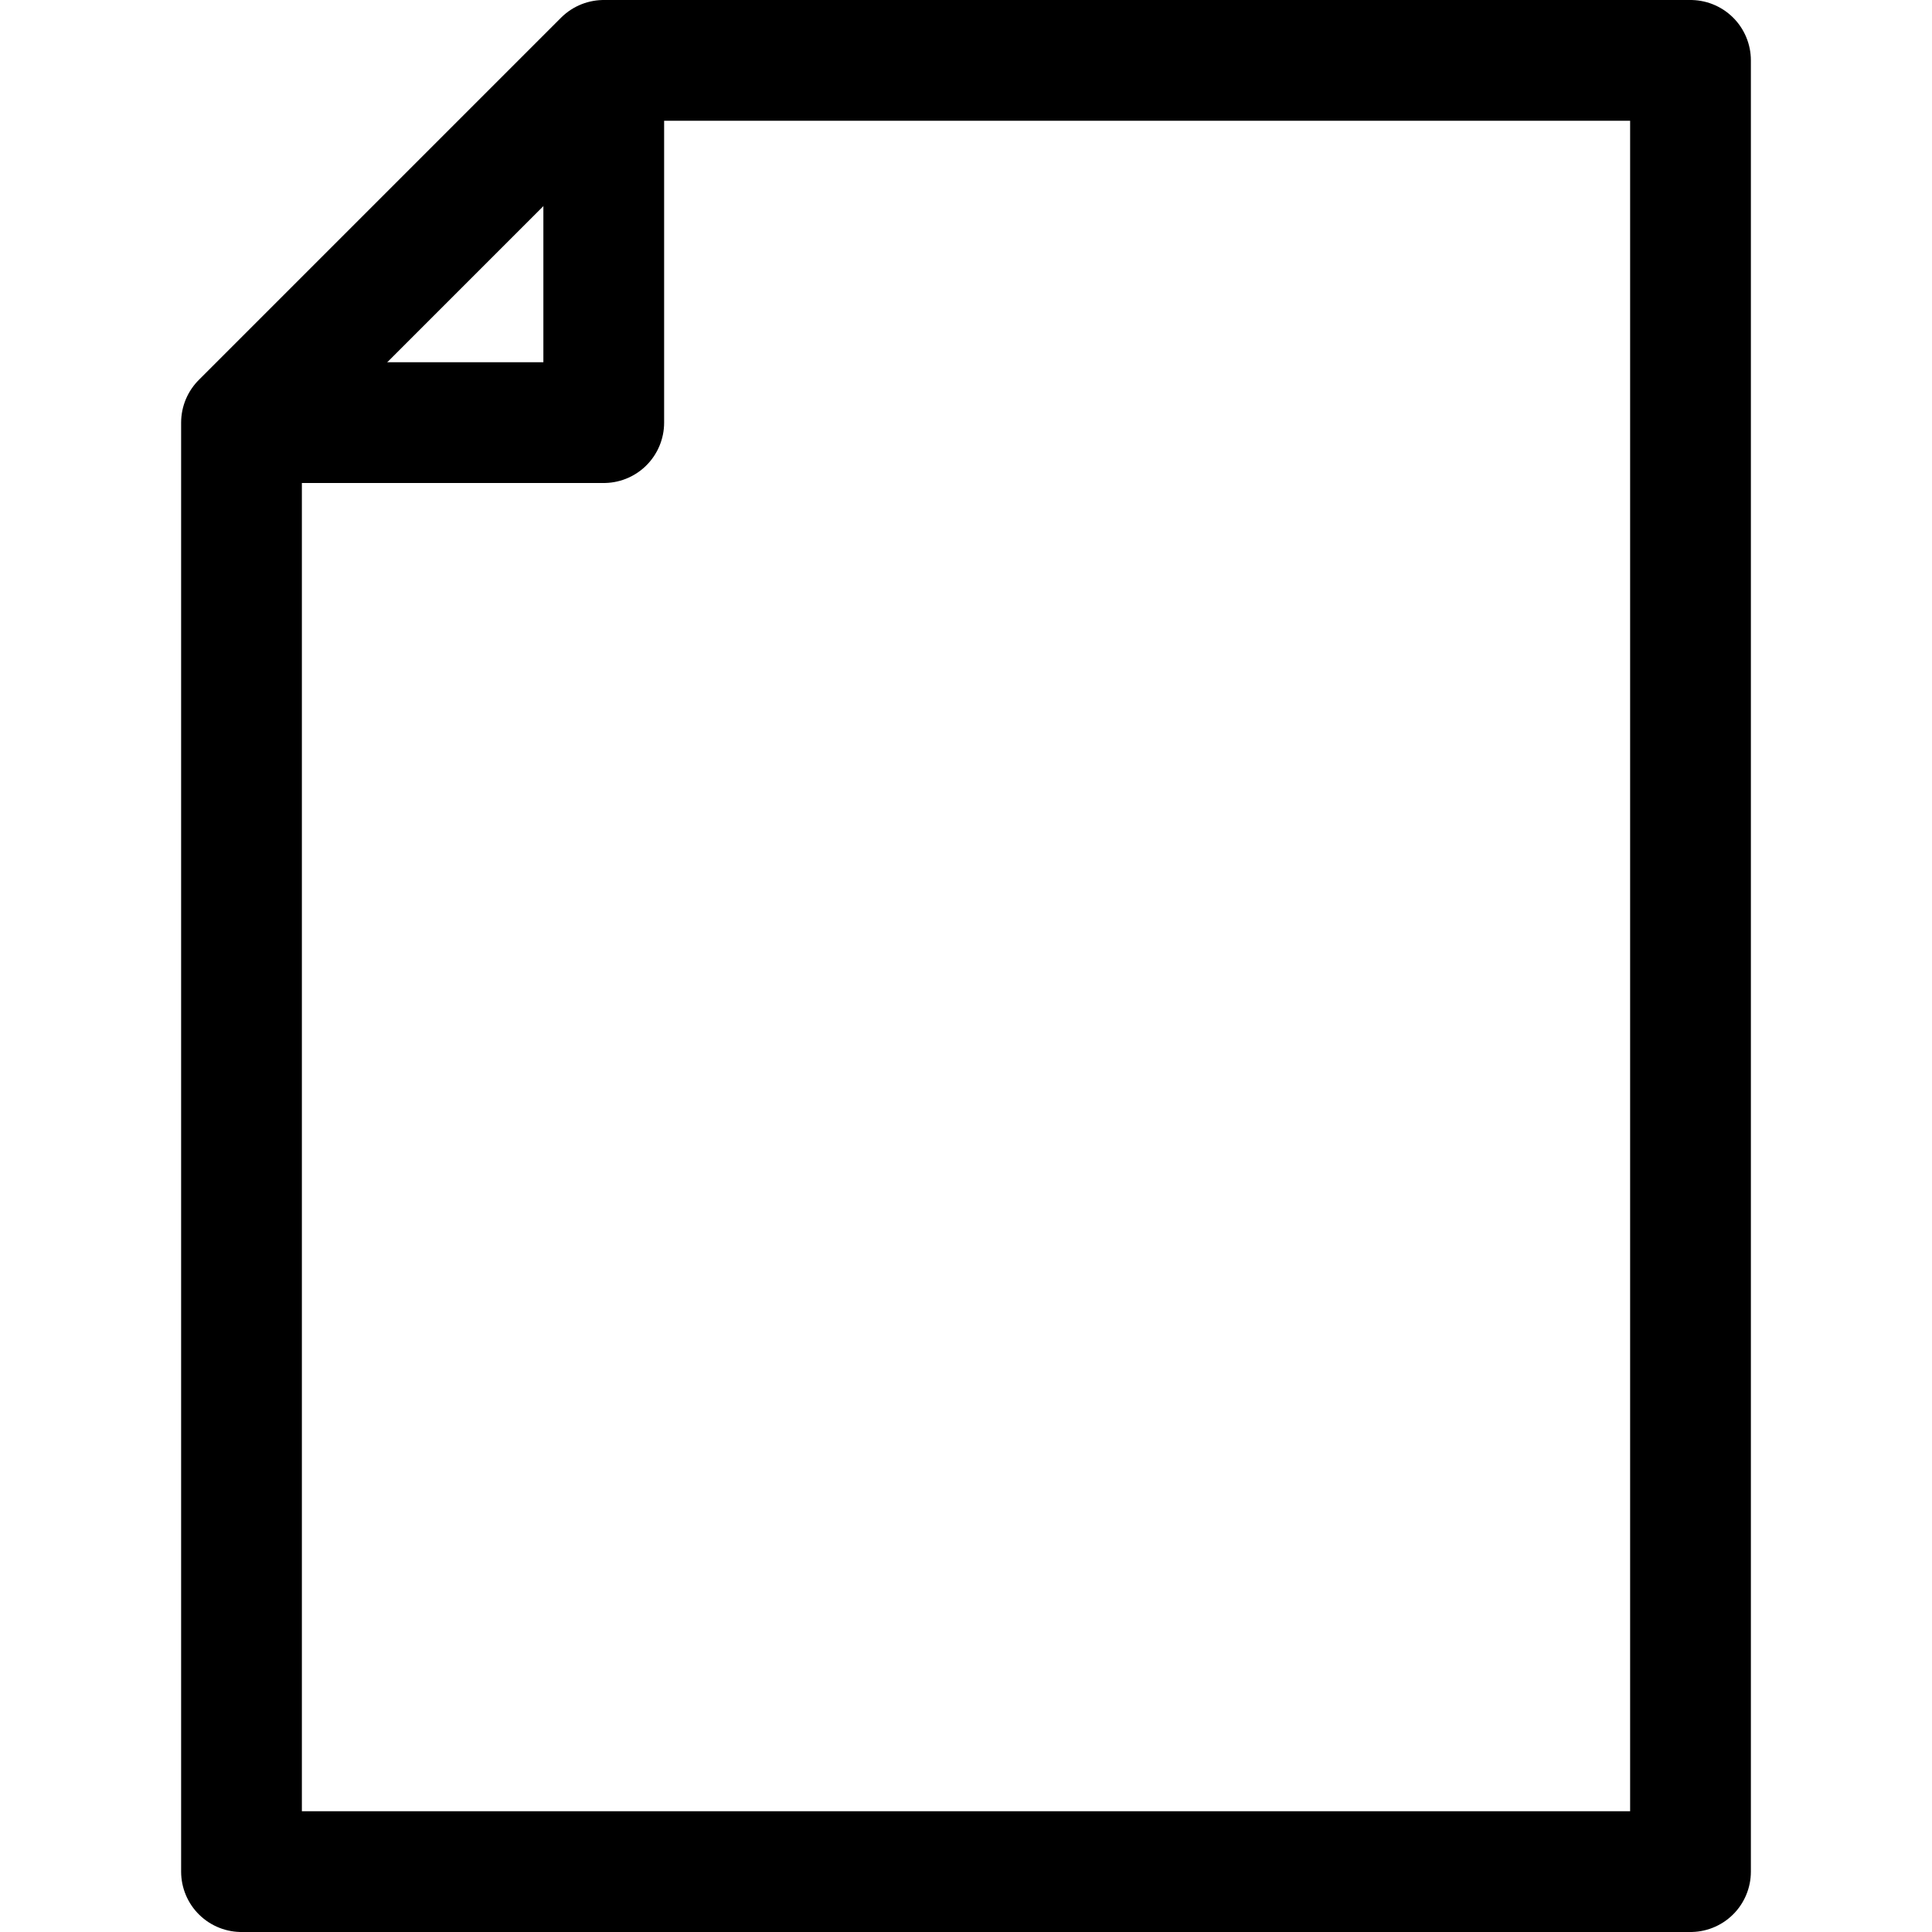
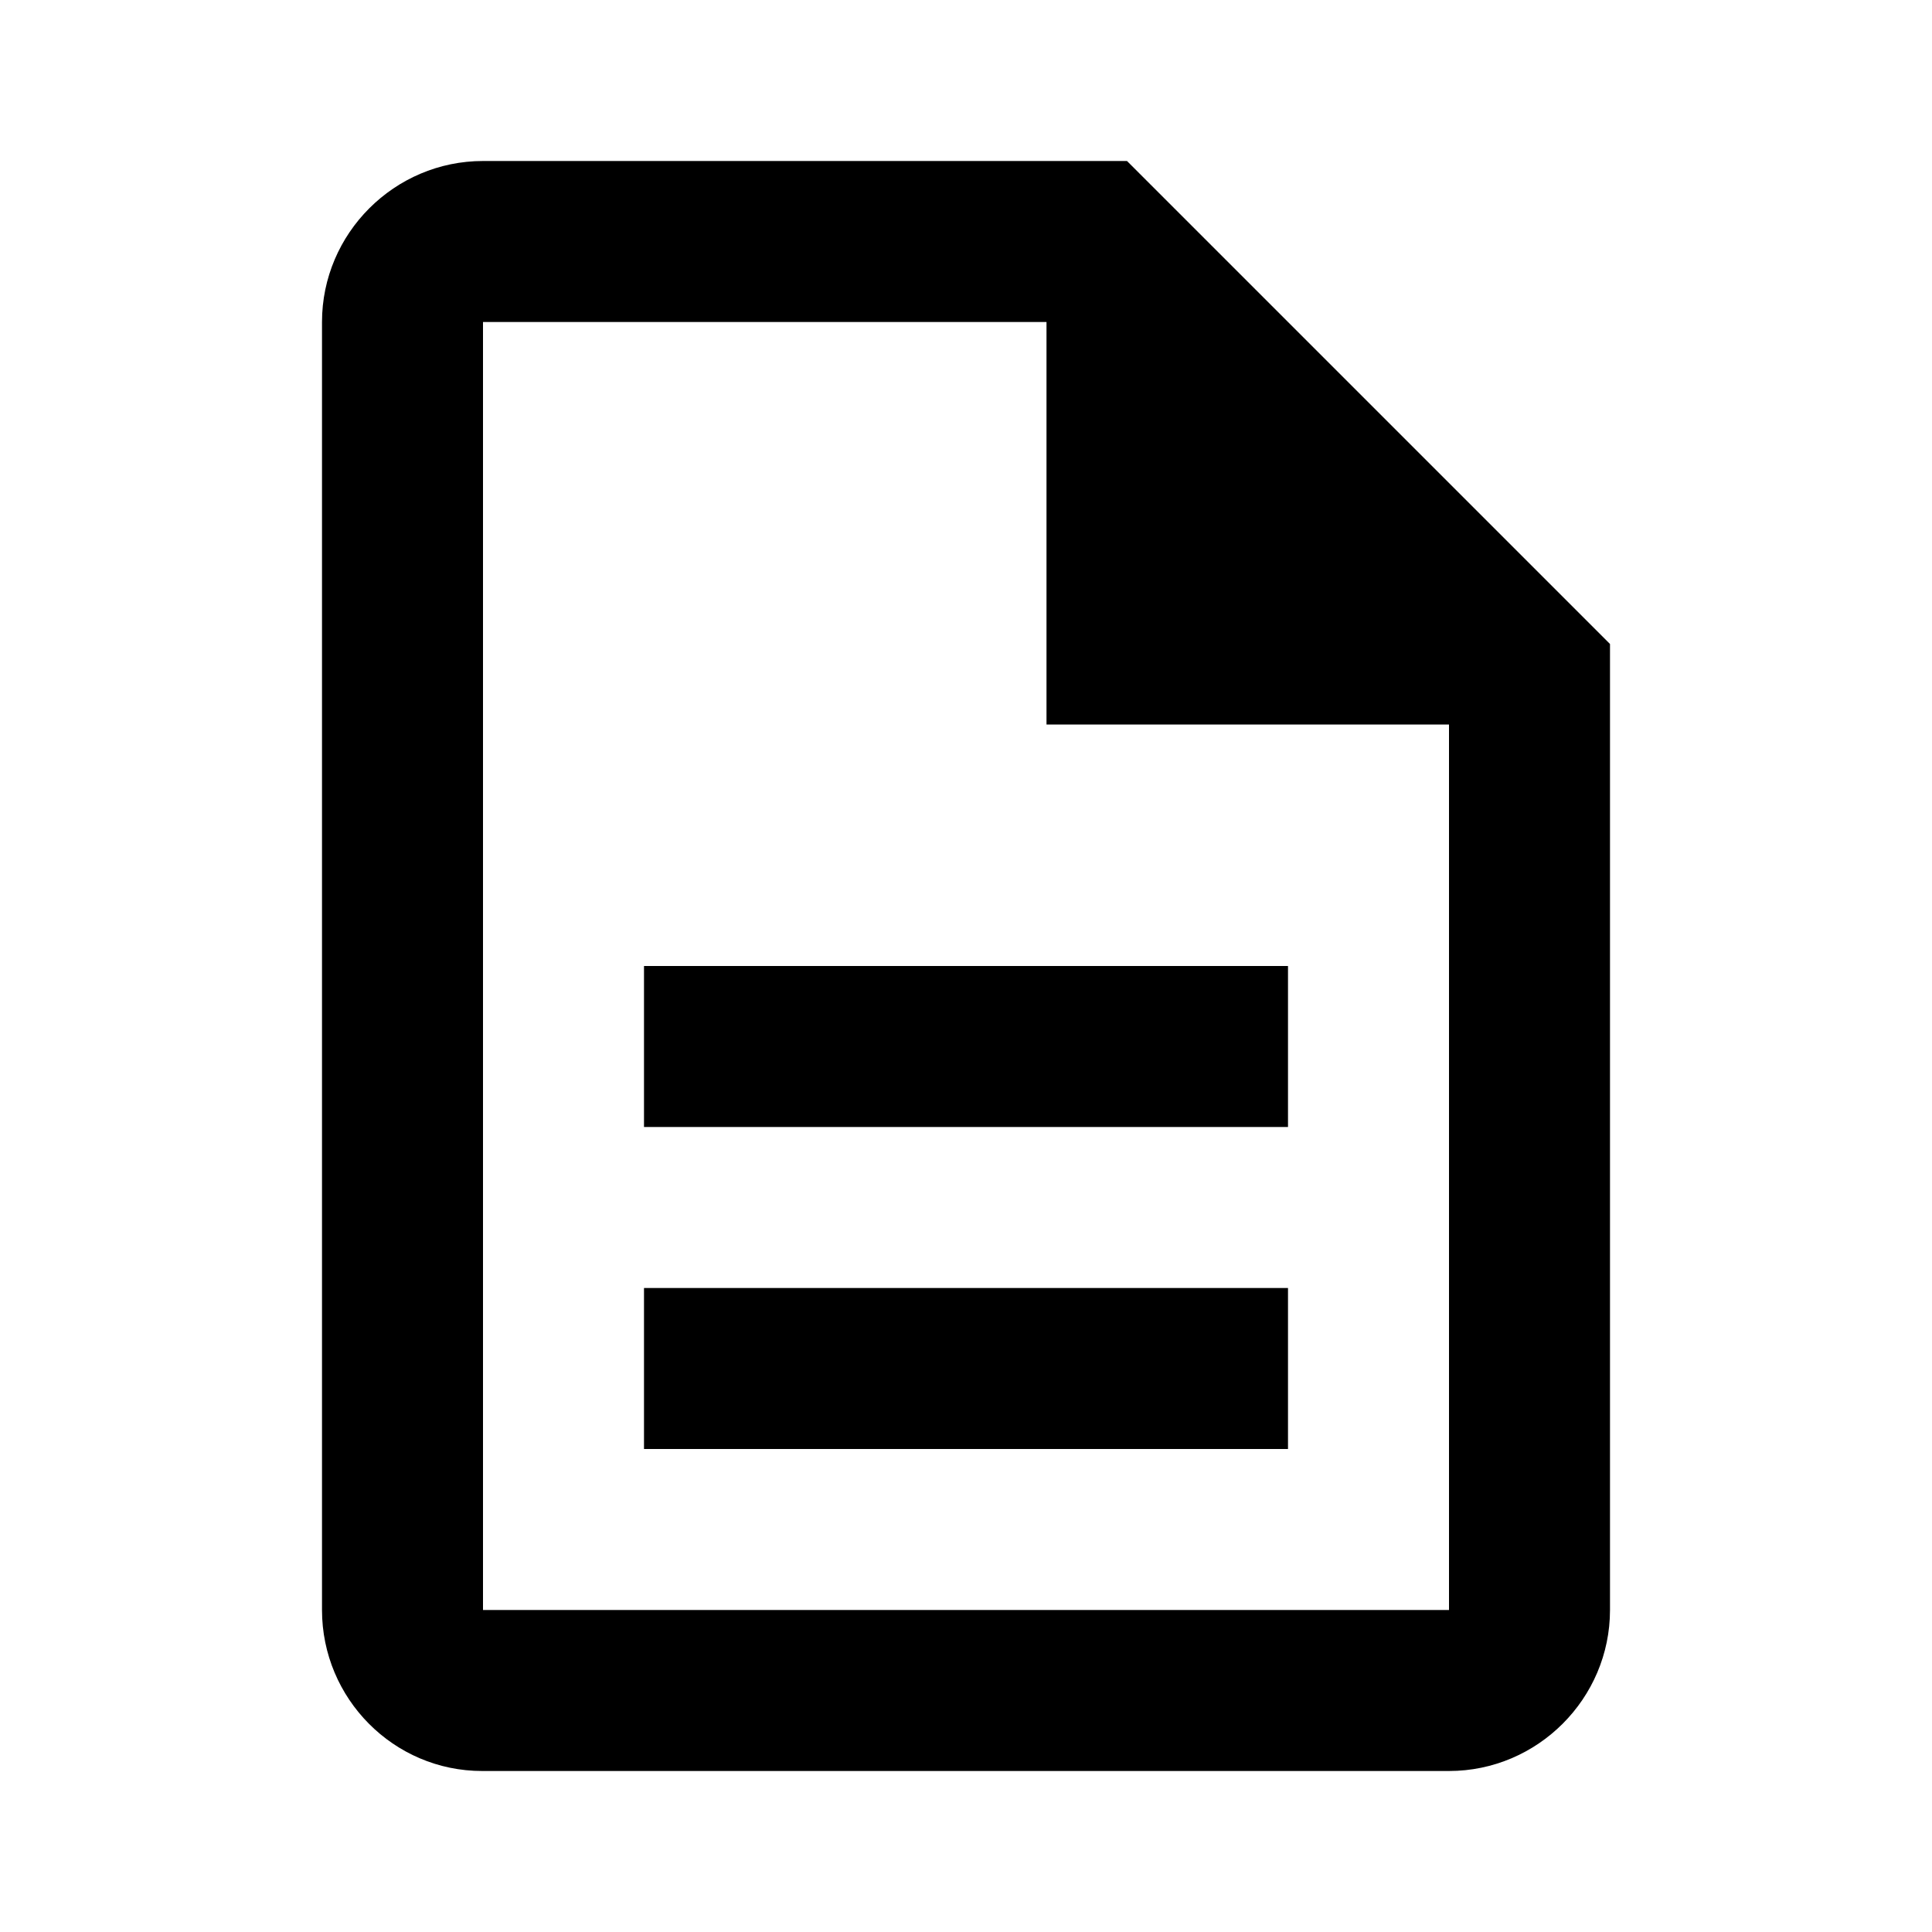
- <svg xmlns="http://www.w3.org/2000/svg" viewBox="0 0 32 32">
-   <defs>
-     <style>.cls-1{fill:none;stroke:#000;stroke-linejoin:round;stroke-width:2px;}</style>
-   </defs>
-   <g data-name="322-Document" id="_322-Document">
-     <polygon class="cls-1" points="10 1 4 7 4 31 28 31 28 1 10 1" />
-     <polyline class="cls-1" points="10 1 10 7 4 7" />
-   </g>
+ <svg xmlns="http://www.w3.org/2000/svg" width="24" height="24" viewBox="0 0 24 24">
+   <path fill="none" d="M0 0h24v24H0V0z" />
+   <path d="M8 16h8v2H8zm0-4h8v2H8zm6-10H6c-1.1 0-2 .9-2 2v16c0 1.1.89 2 1.99 2H18c1.1 0 2-.9 2-2V8l-6-6zm4 18H6V4h7v5h5v11z" />
</svg>
